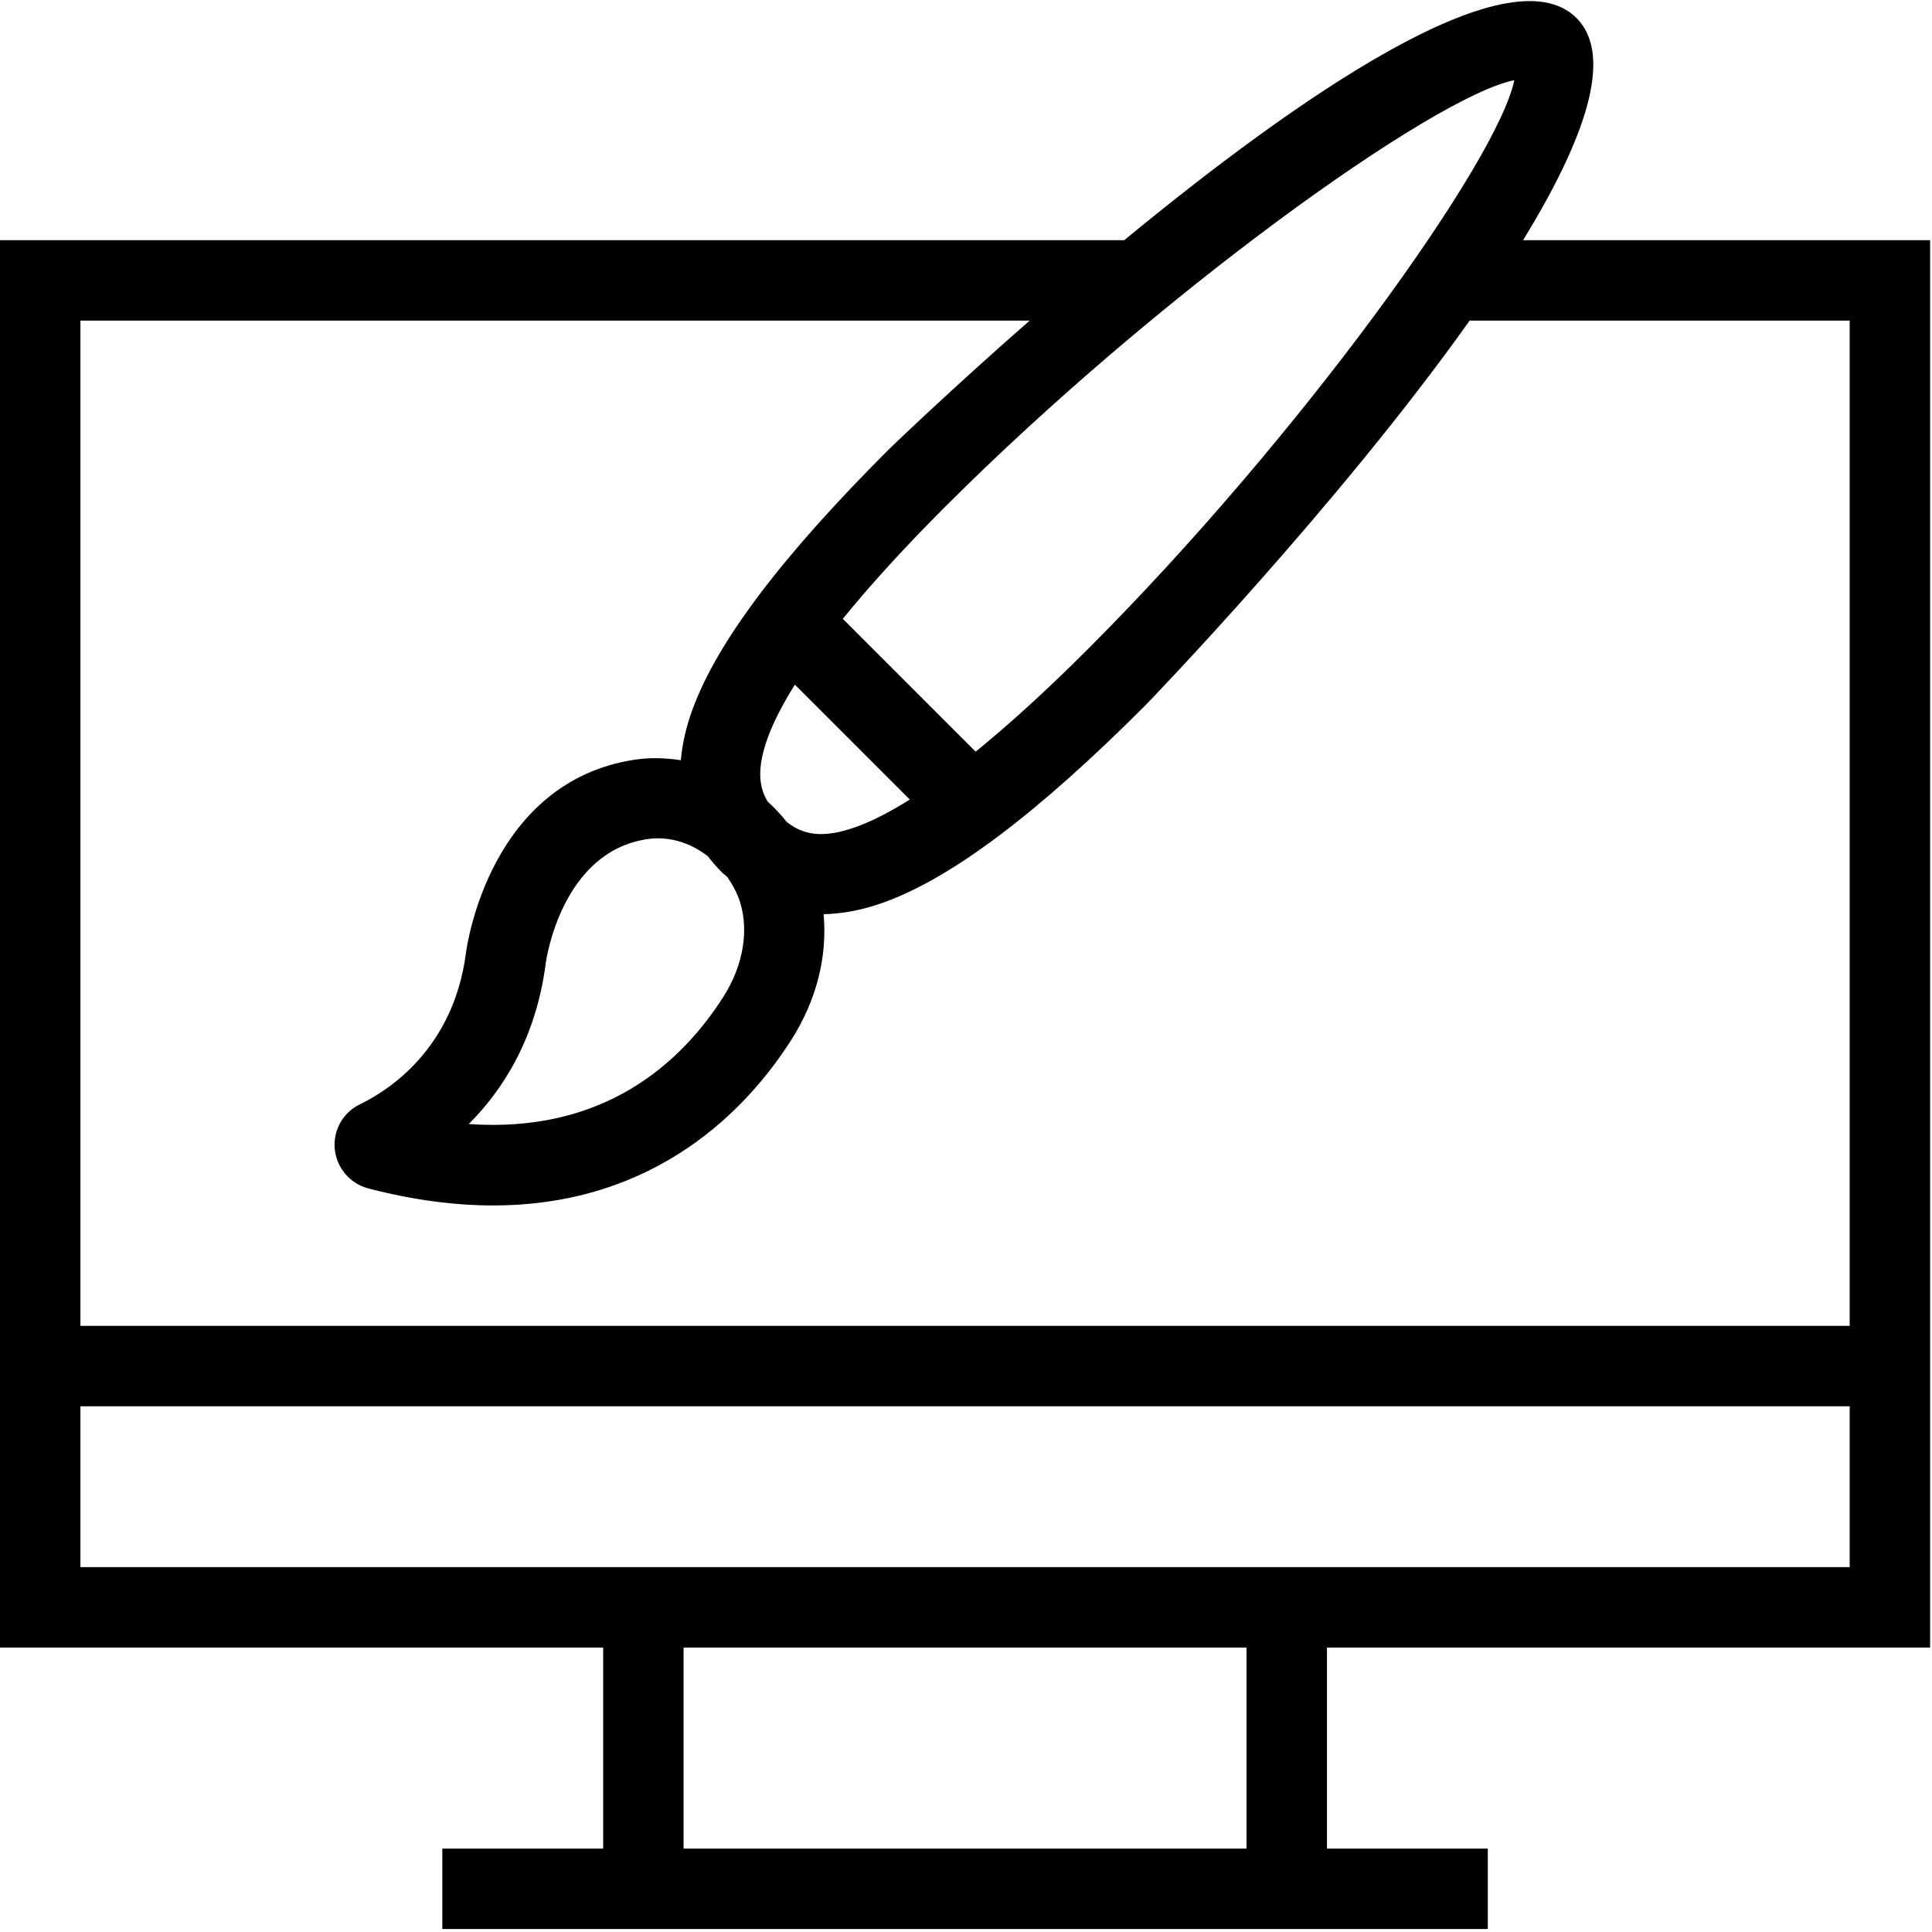
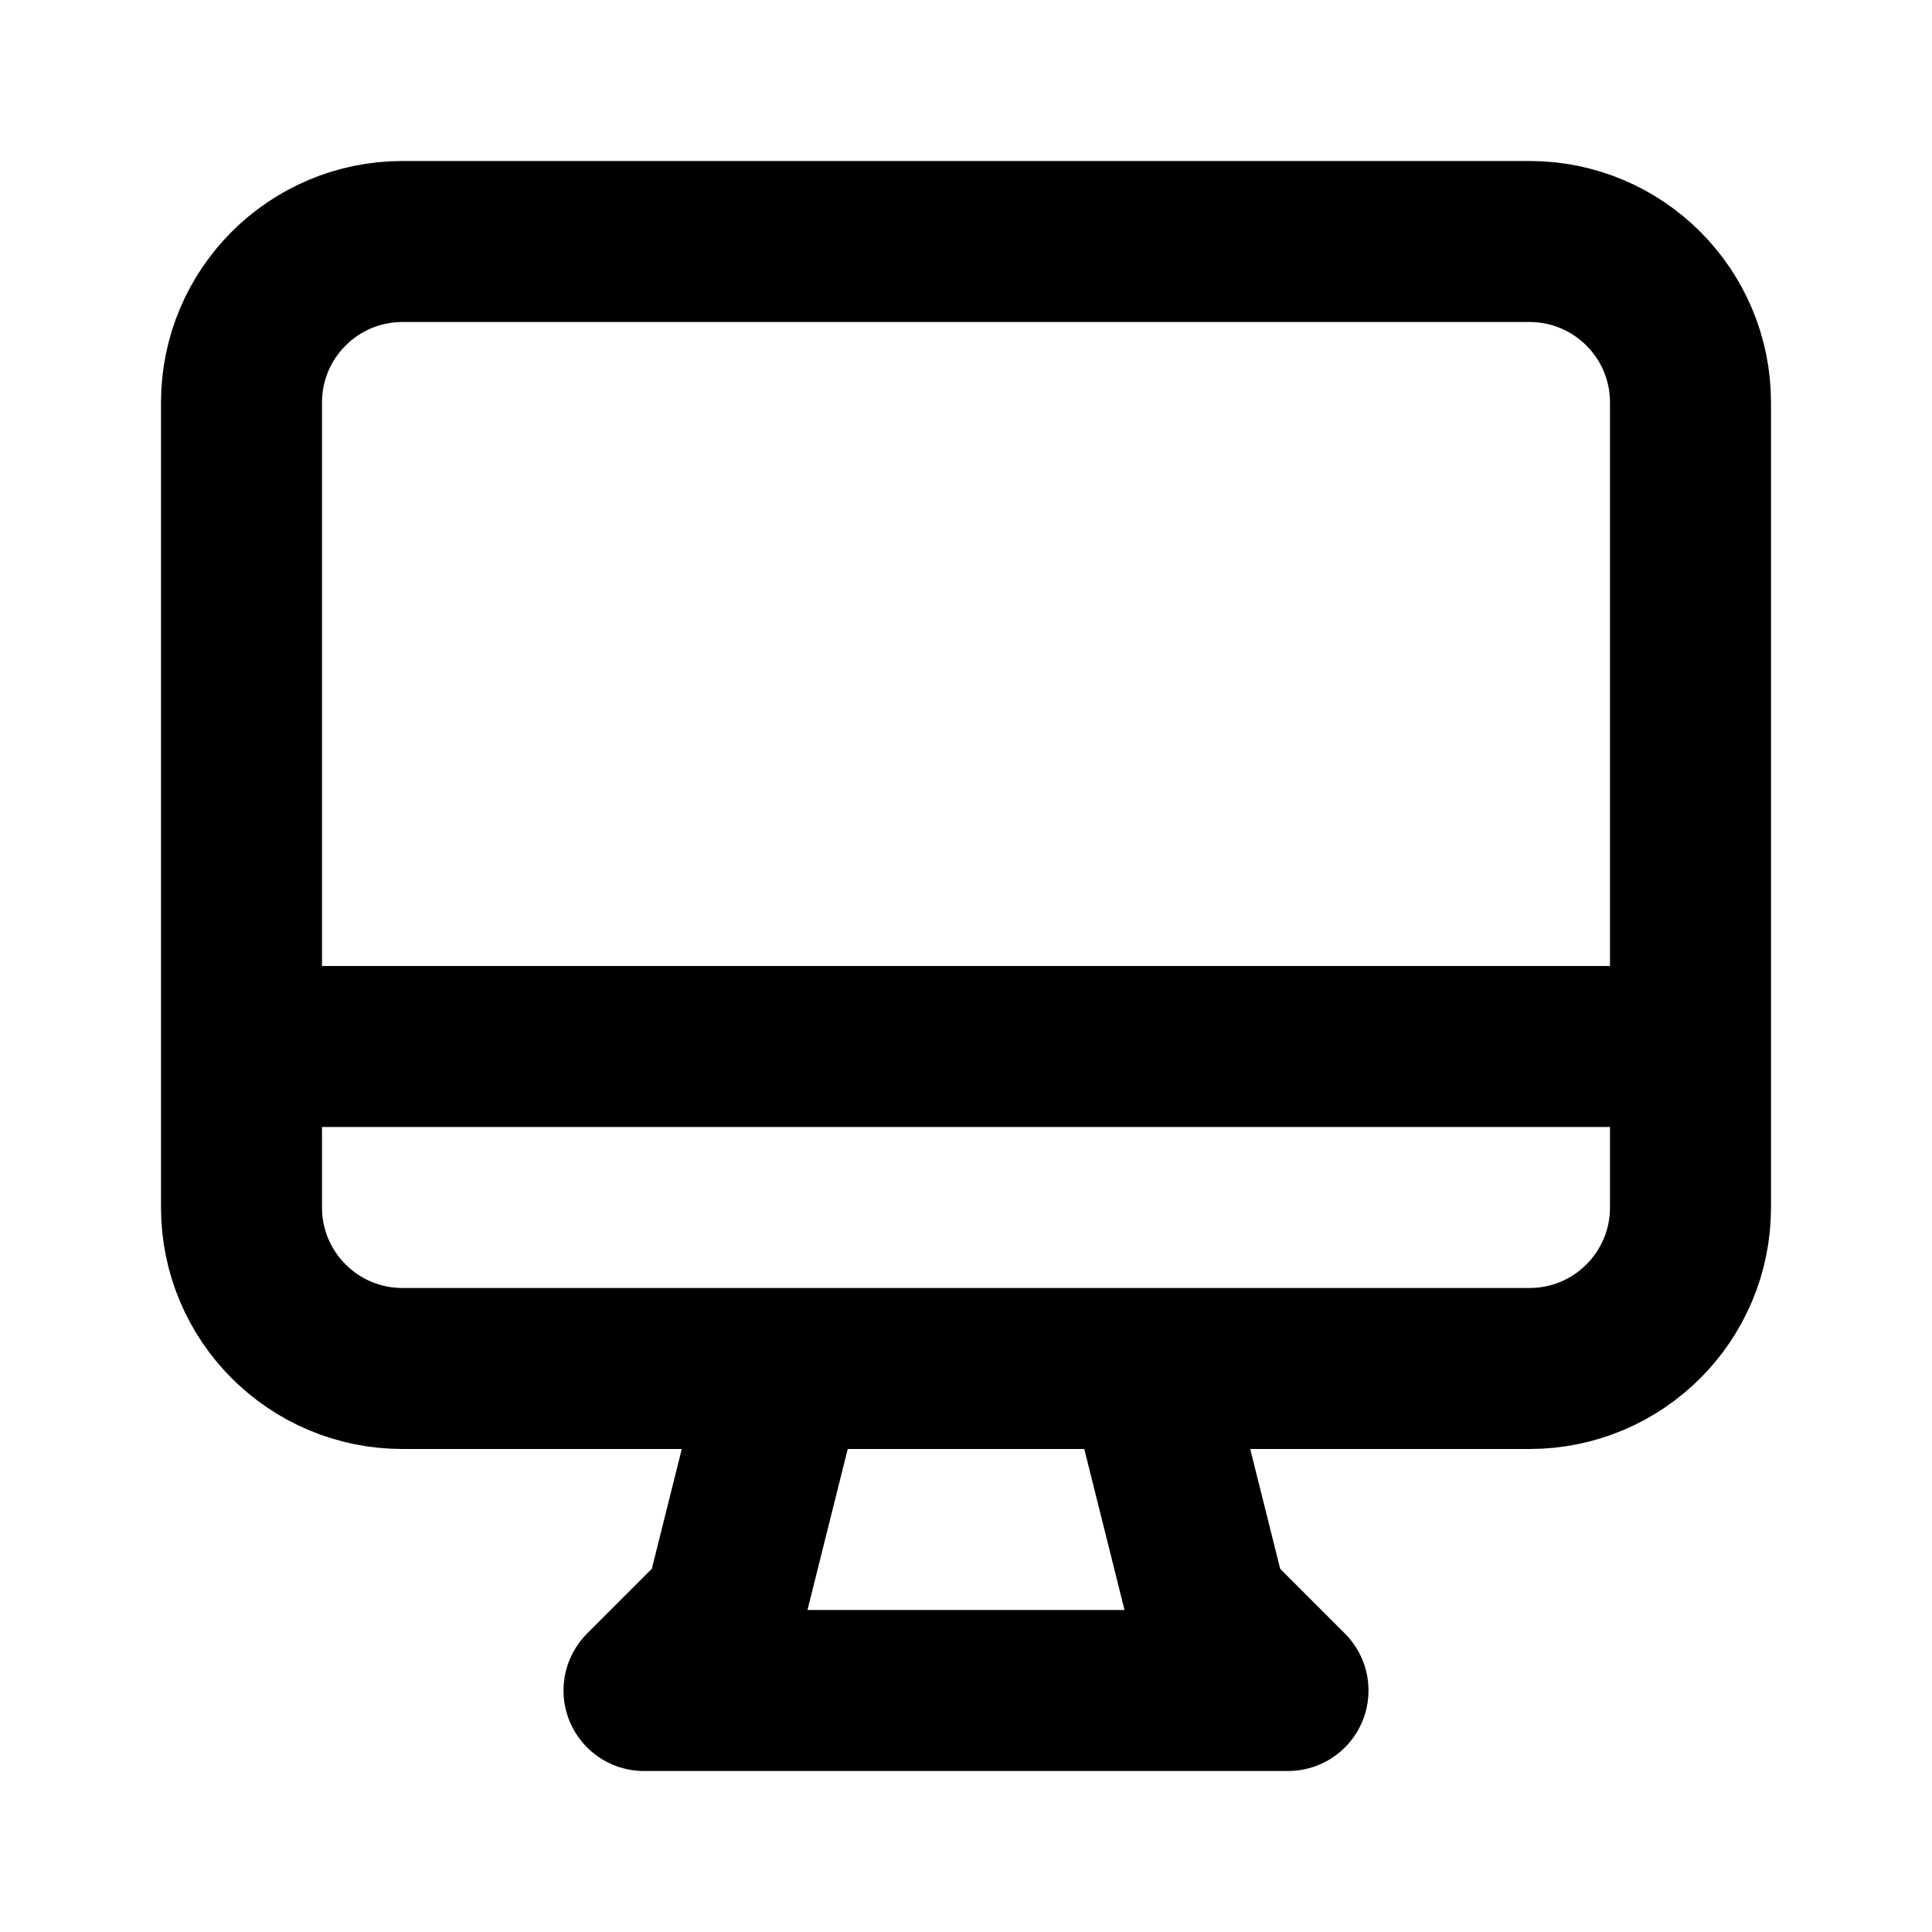
- <svg xmlns="http://www.w3.org/2000/svg" width="492" height="492" viewBox="0 0 492 492" fill="none">
-   <path d="M491.52 419.562V61.162H387.864C403.206 36.184 411.266 14.392 401.46 4.582C384.199 -12.687 329.931 25.219 286.295 61.162H0V419.562H153.6V470.762H112.64V491.242H378.88V470.762H337.92V419.562H491.52ZM385.62 20.422C381.5 40.927 331.05 111.297 276.96 165.382C266.537 175.805 257.059 184.424 248.453 191.42L214.624 157.591C221.62 148.986 230.238 139.508 240.66 129.087C294.75 74.997 365.13 24.542 385.62 20.422ZM231.687 203.615C226.826 206.652 222.344 208.994 218.349 210.457C209.352 213.776 204.393 212.501 200.352 209.311C198.86 207.435 197.236 205.704 195.483 204.116C193.205 200.33 192.712 195.511 195.58 187.692C197.045 183.698 199.389 179.216 202.427 174.354L231.687 203.615ZM20.48 81.642H262.211C241.363 99.912 226.636 114.15 226.18 114.607C198.97 141.812 182.67 163.412 176.36 180.642C174.704 185.158 173.751 189.465 173.376 193.591C169.546 193.02 165.638 192.861 161.71 193.452C124.72 199.017 118.9 240.832 118.67 242.612C115.5 267.267 98.71 277.827 91.64 281.222C87.36 283.277 84.79 287.847 85.25 292.597C85.72 297.407 89.16 301.447 93.82 302.652C105.44 305.667 115.99 306.977 125.57 306.977C167.37 306.972 190.5 282.037 201.44 264.932C207.909 254.815 210.734 243.658 209.737 232.81C214.67 232.699 219.888 231.711 225.4 229.688C242.63 223.368 264.23 207.073 291.44 179.863C292.282 179.024 340.711 128.899 374.259 81.643H471.04V337.643H20.48V81.642ZM184.18 253.897C173.39 270.782 153.77 288.647 119.37 286.247C128.11 277.507 136.52 264.382 138.98 245.272C139.14 244.117 143.11 216.962 164.76 213.702C170.237 212.846 175.763 214.552 180.256 218.046C181.341 219.464 182.537 220.844 183.87 222.177C184.286 222.593 184.748 222.878 185.172 223.271C186.294 224.888 187.304 226.62 188.05 228.557C190.93 236.132 189.49 245.602 184.18 253.897ZM317.44 470.762H174.08V419.562H317.44V470.762V470.762ZM20.48 399.082V358.122H471.04V399.082H20.48Z" fill="black" />
+ <svg xmlns="http://www.w3.org/2000/svg" class="w-6 h-6" fill="none" stroke="currentColor" viewBox="0 0 24 24">
+   <path stroke-linecap="round" stroke-linejoin="round" stroke-width="2" d="M9.75 17L9 20l-1 1h8l-1-1-.75-3M3 13h18M5 17h14a2 2 0 002-2V5a2 2 0 00-2-2H5a2 2 0 00-2 2v10a2 2 0 002 2z" />
</svg>
